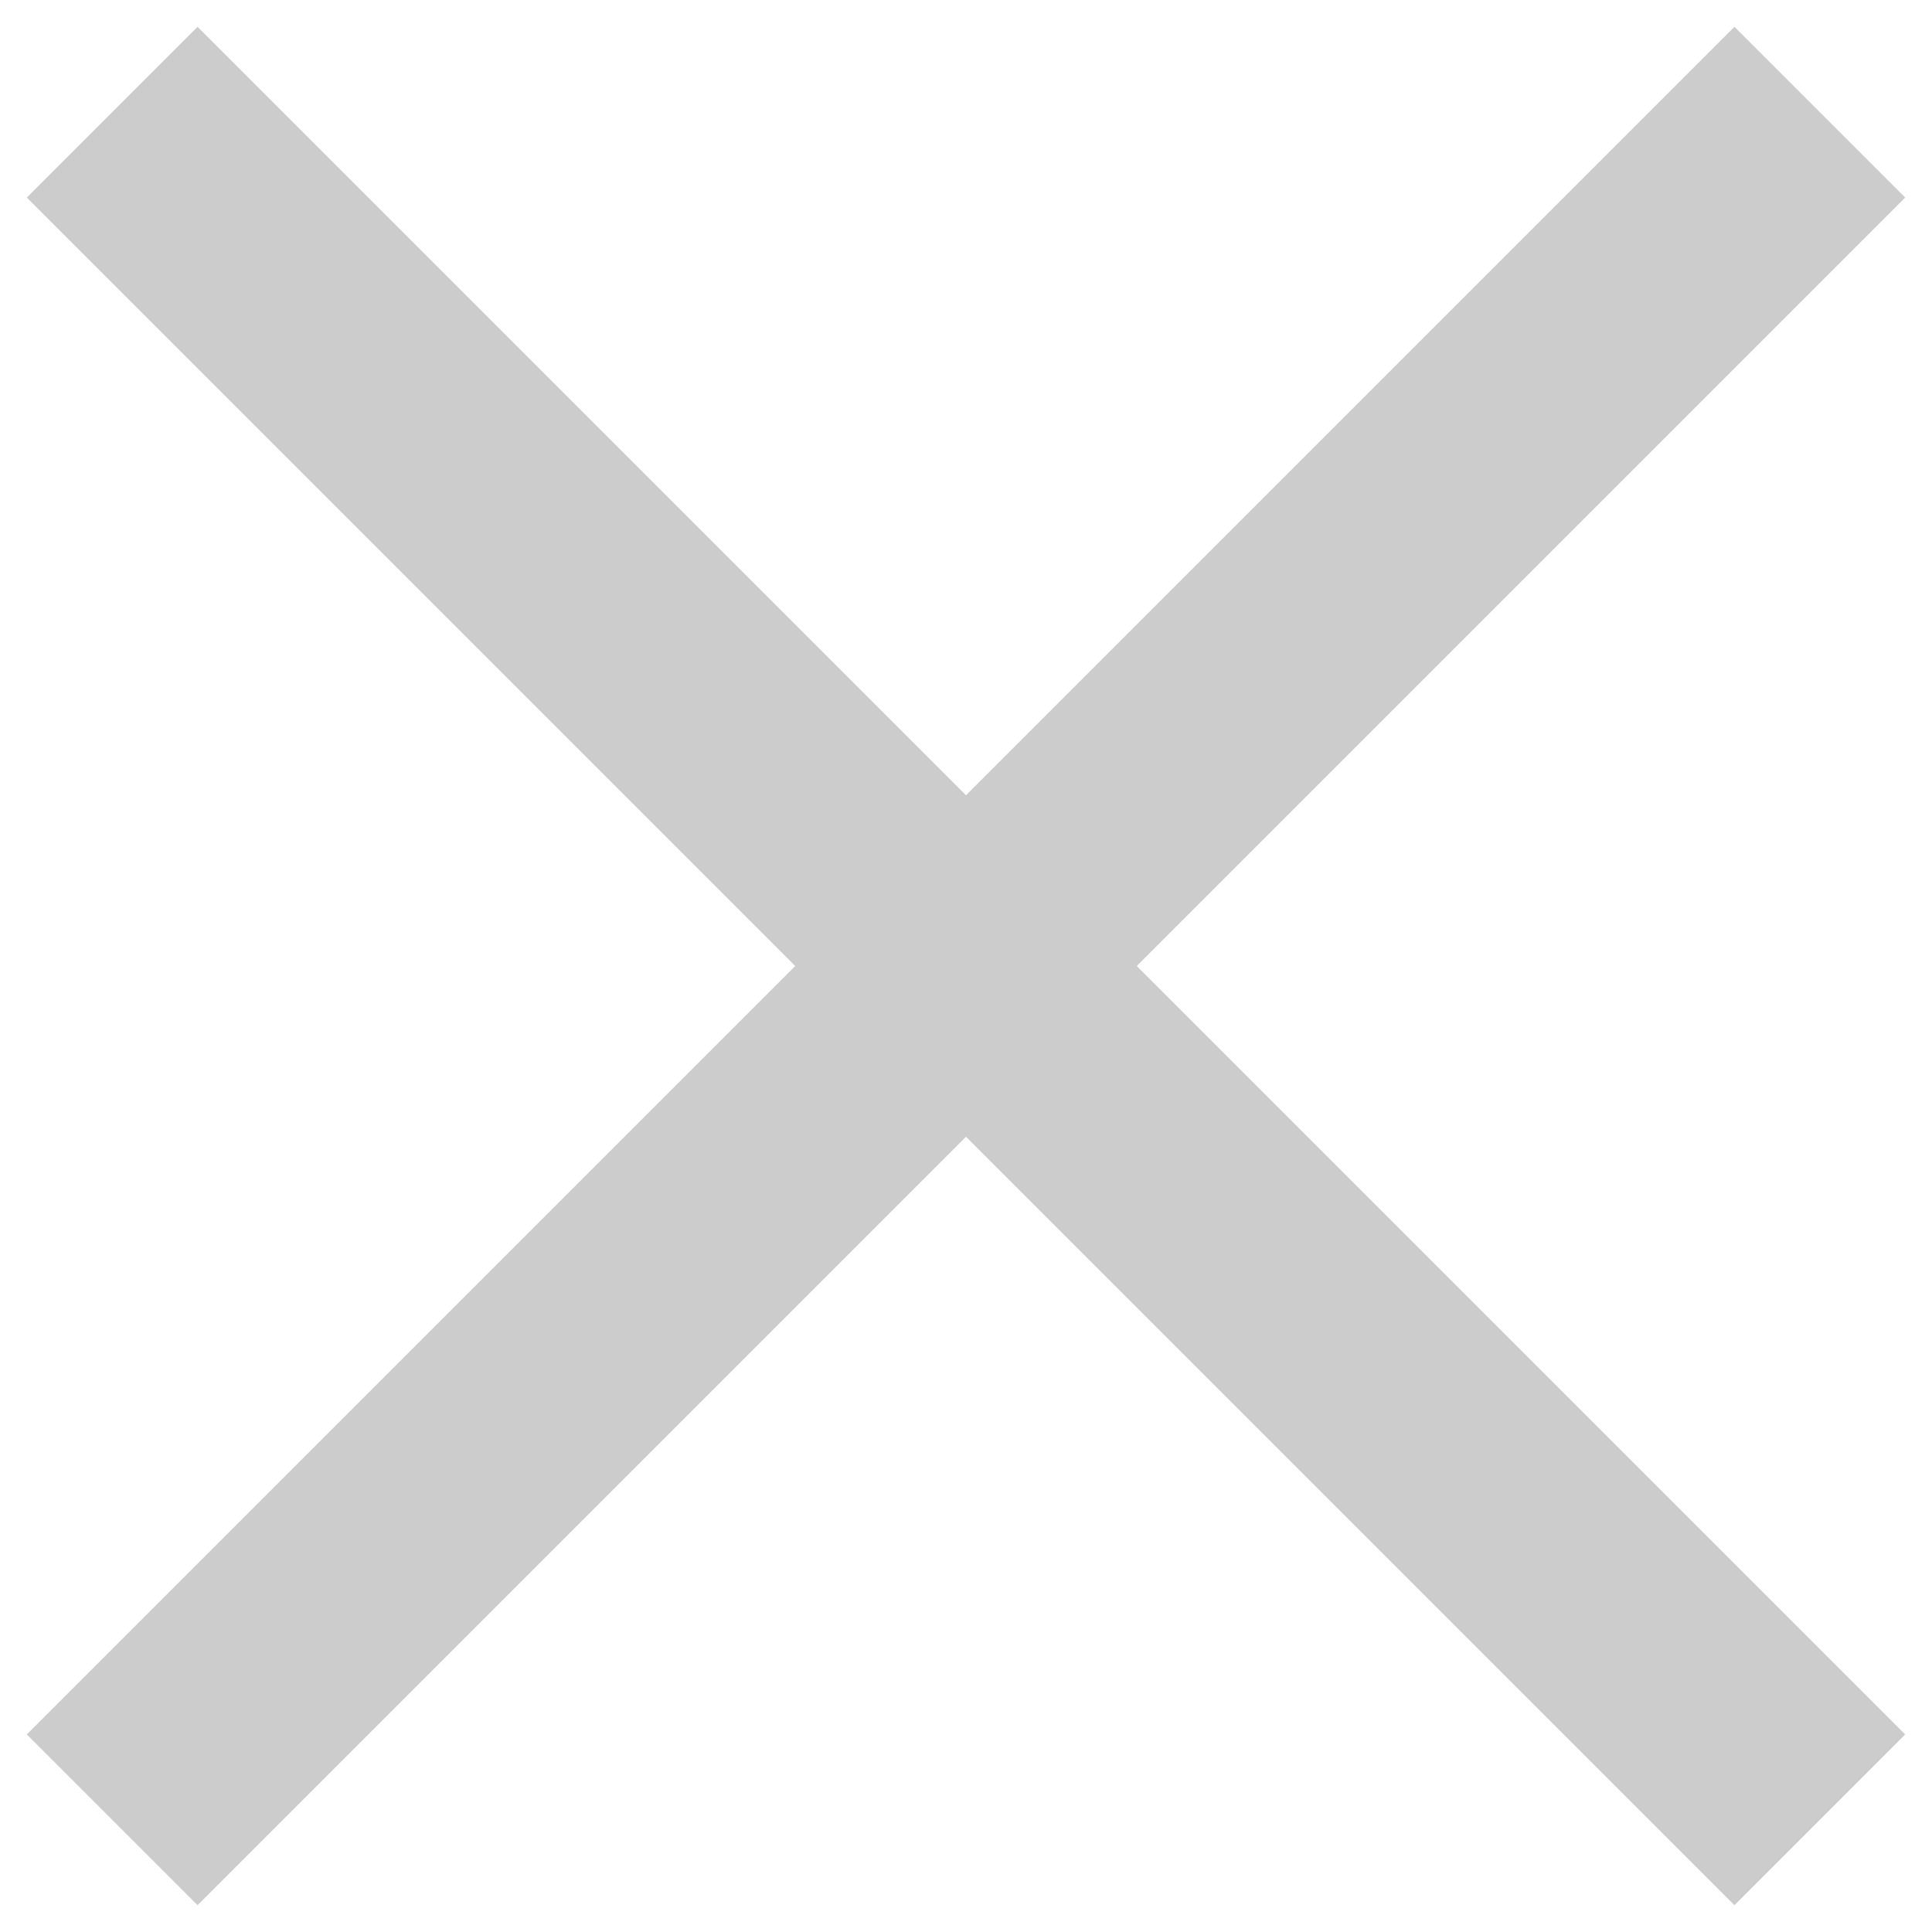
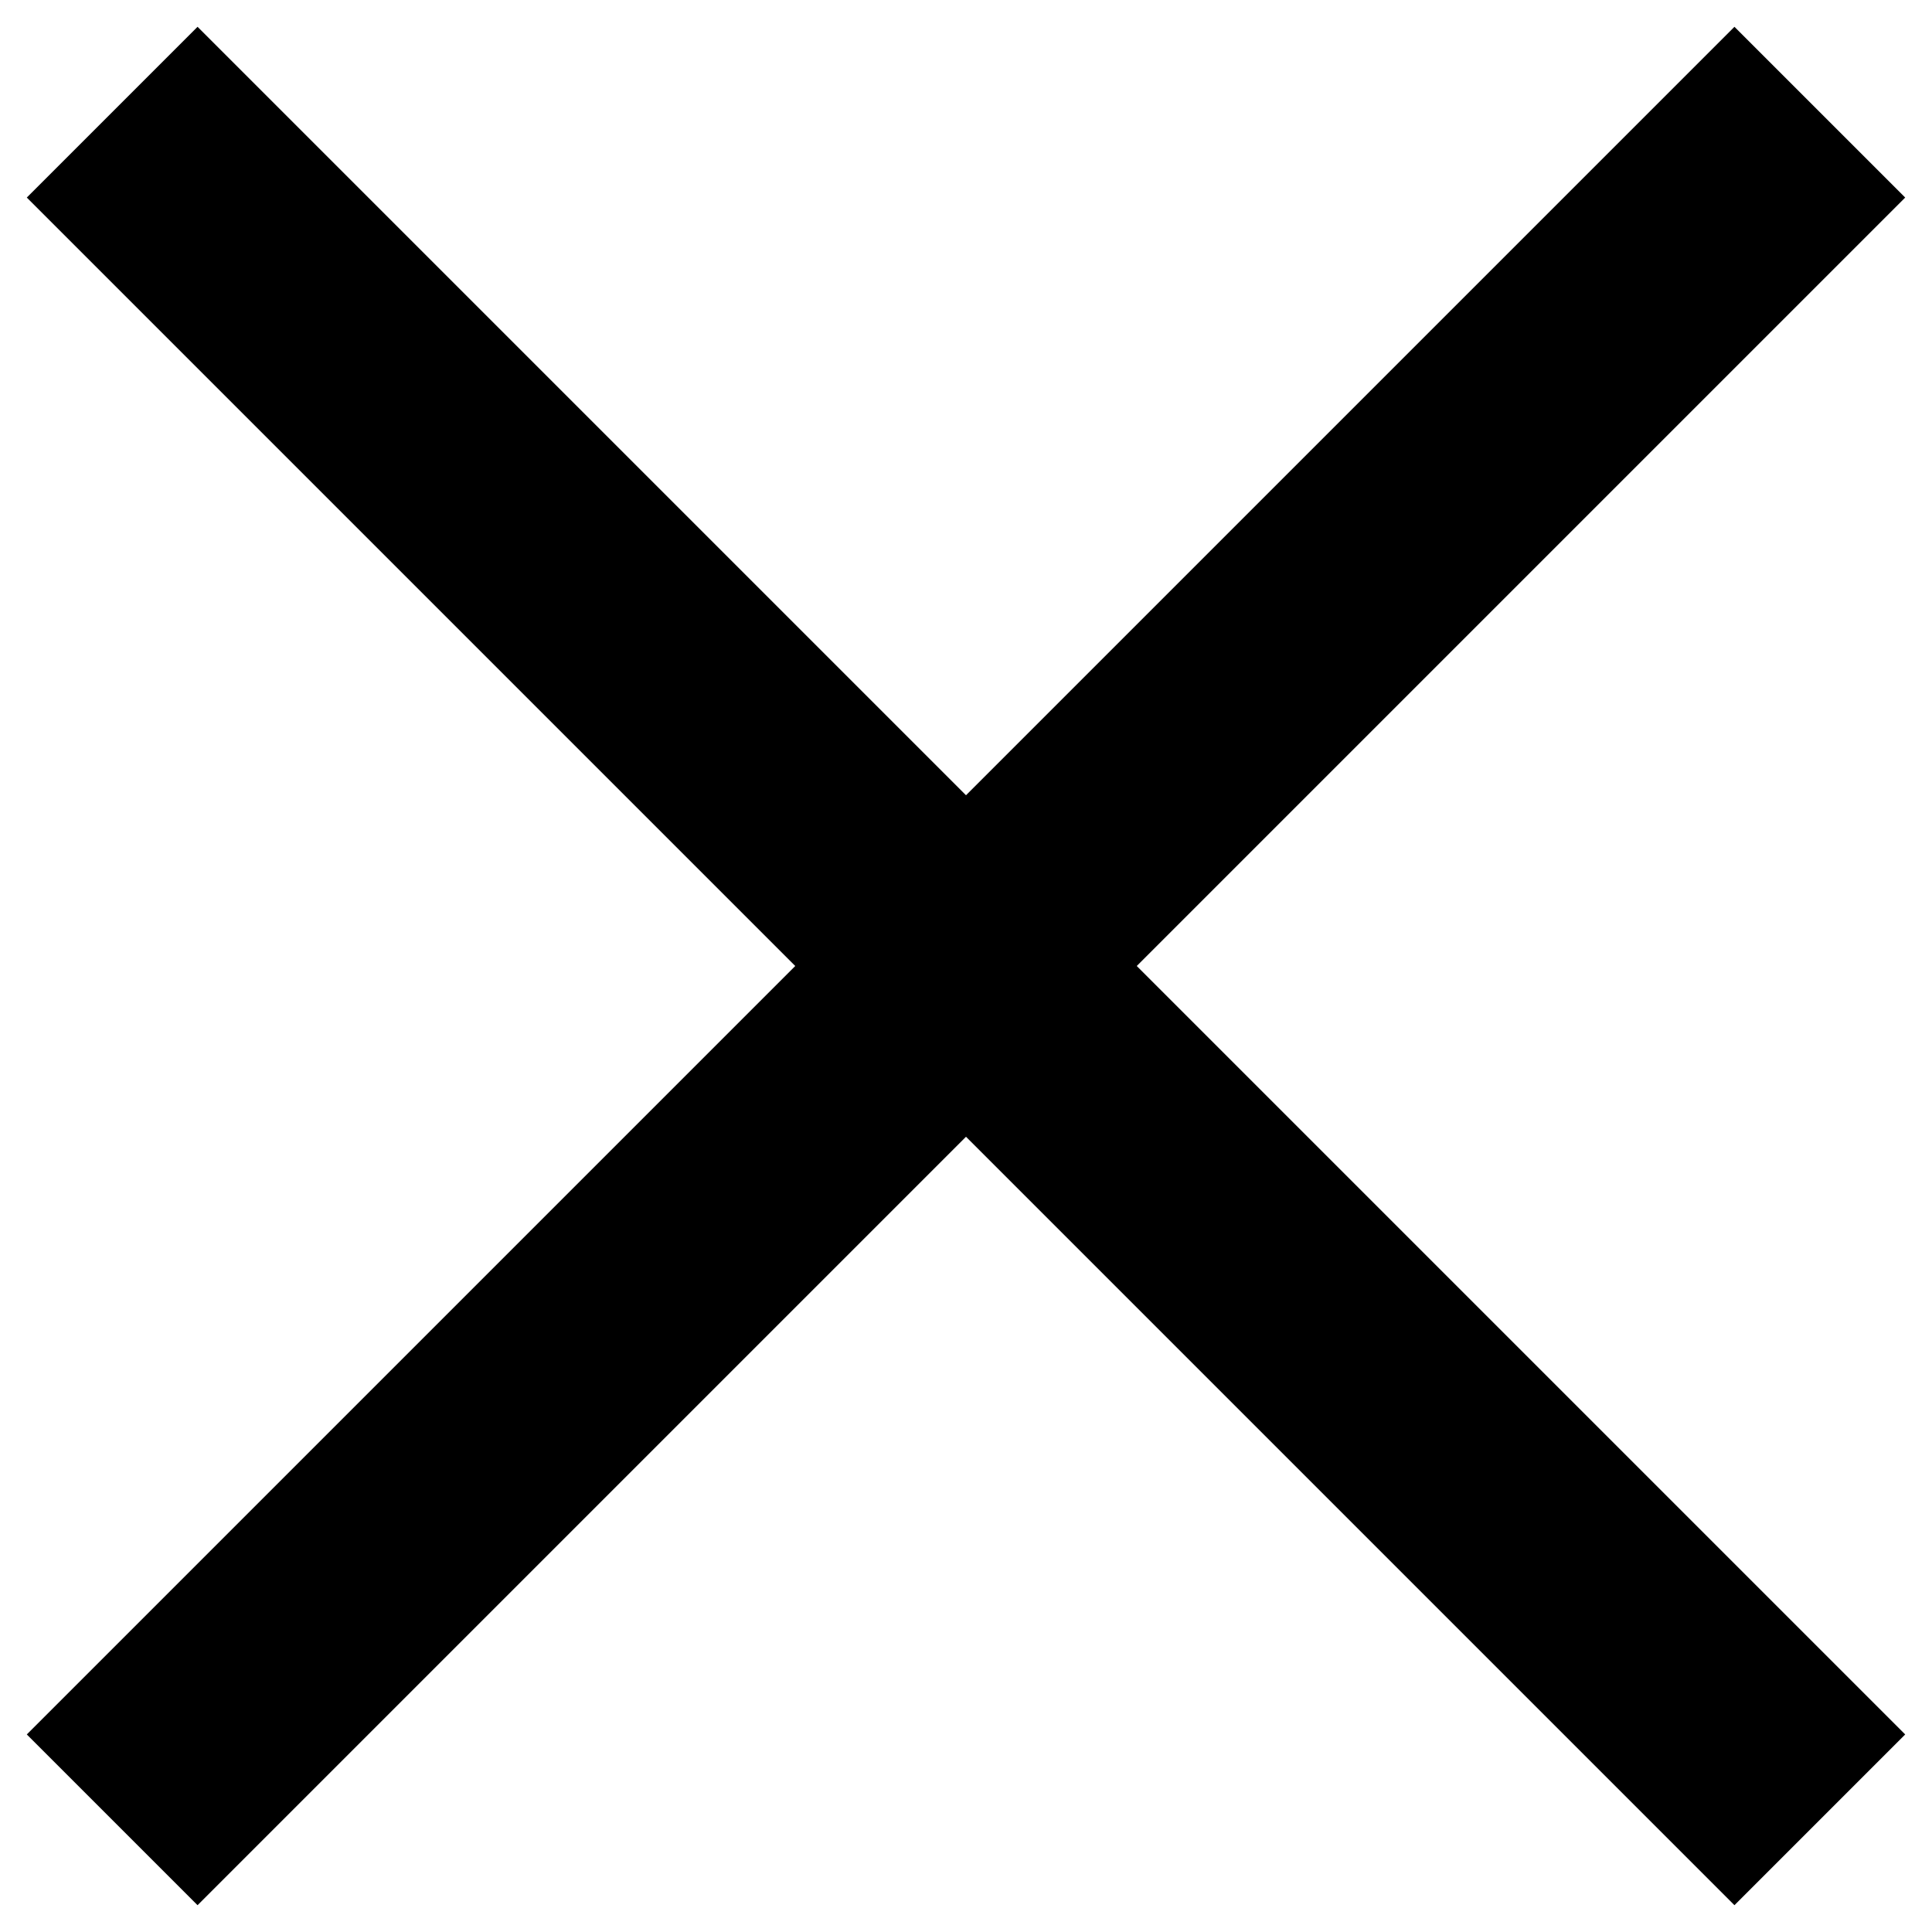
<svg xmlns="http://www.w3.org/2000/svg" width="16" height="16">
-   <path d="M14.364.222l1.414 1.414L9.414 8l6.364 6.364-1.414 1.414L8 9.414l-6.364 6.364-1.414-1.414L6.586 8 .222 1.636 1.636.222 8 6.586 14.364.222z" fill="#000" fill-rule="evenodd" opacity=".201" />
+   <path d="M14.364.222l1.414 1.414L9.414 8l6.364 6.364-1.414 1.414L8 9.414l-6.364 6.364-1.414-1.414L6.586 8 .222 1.636 1.636.222 8 6.586 14.364.222z" fill="currentColor" fill-rule="evenodd" />
</svg>
